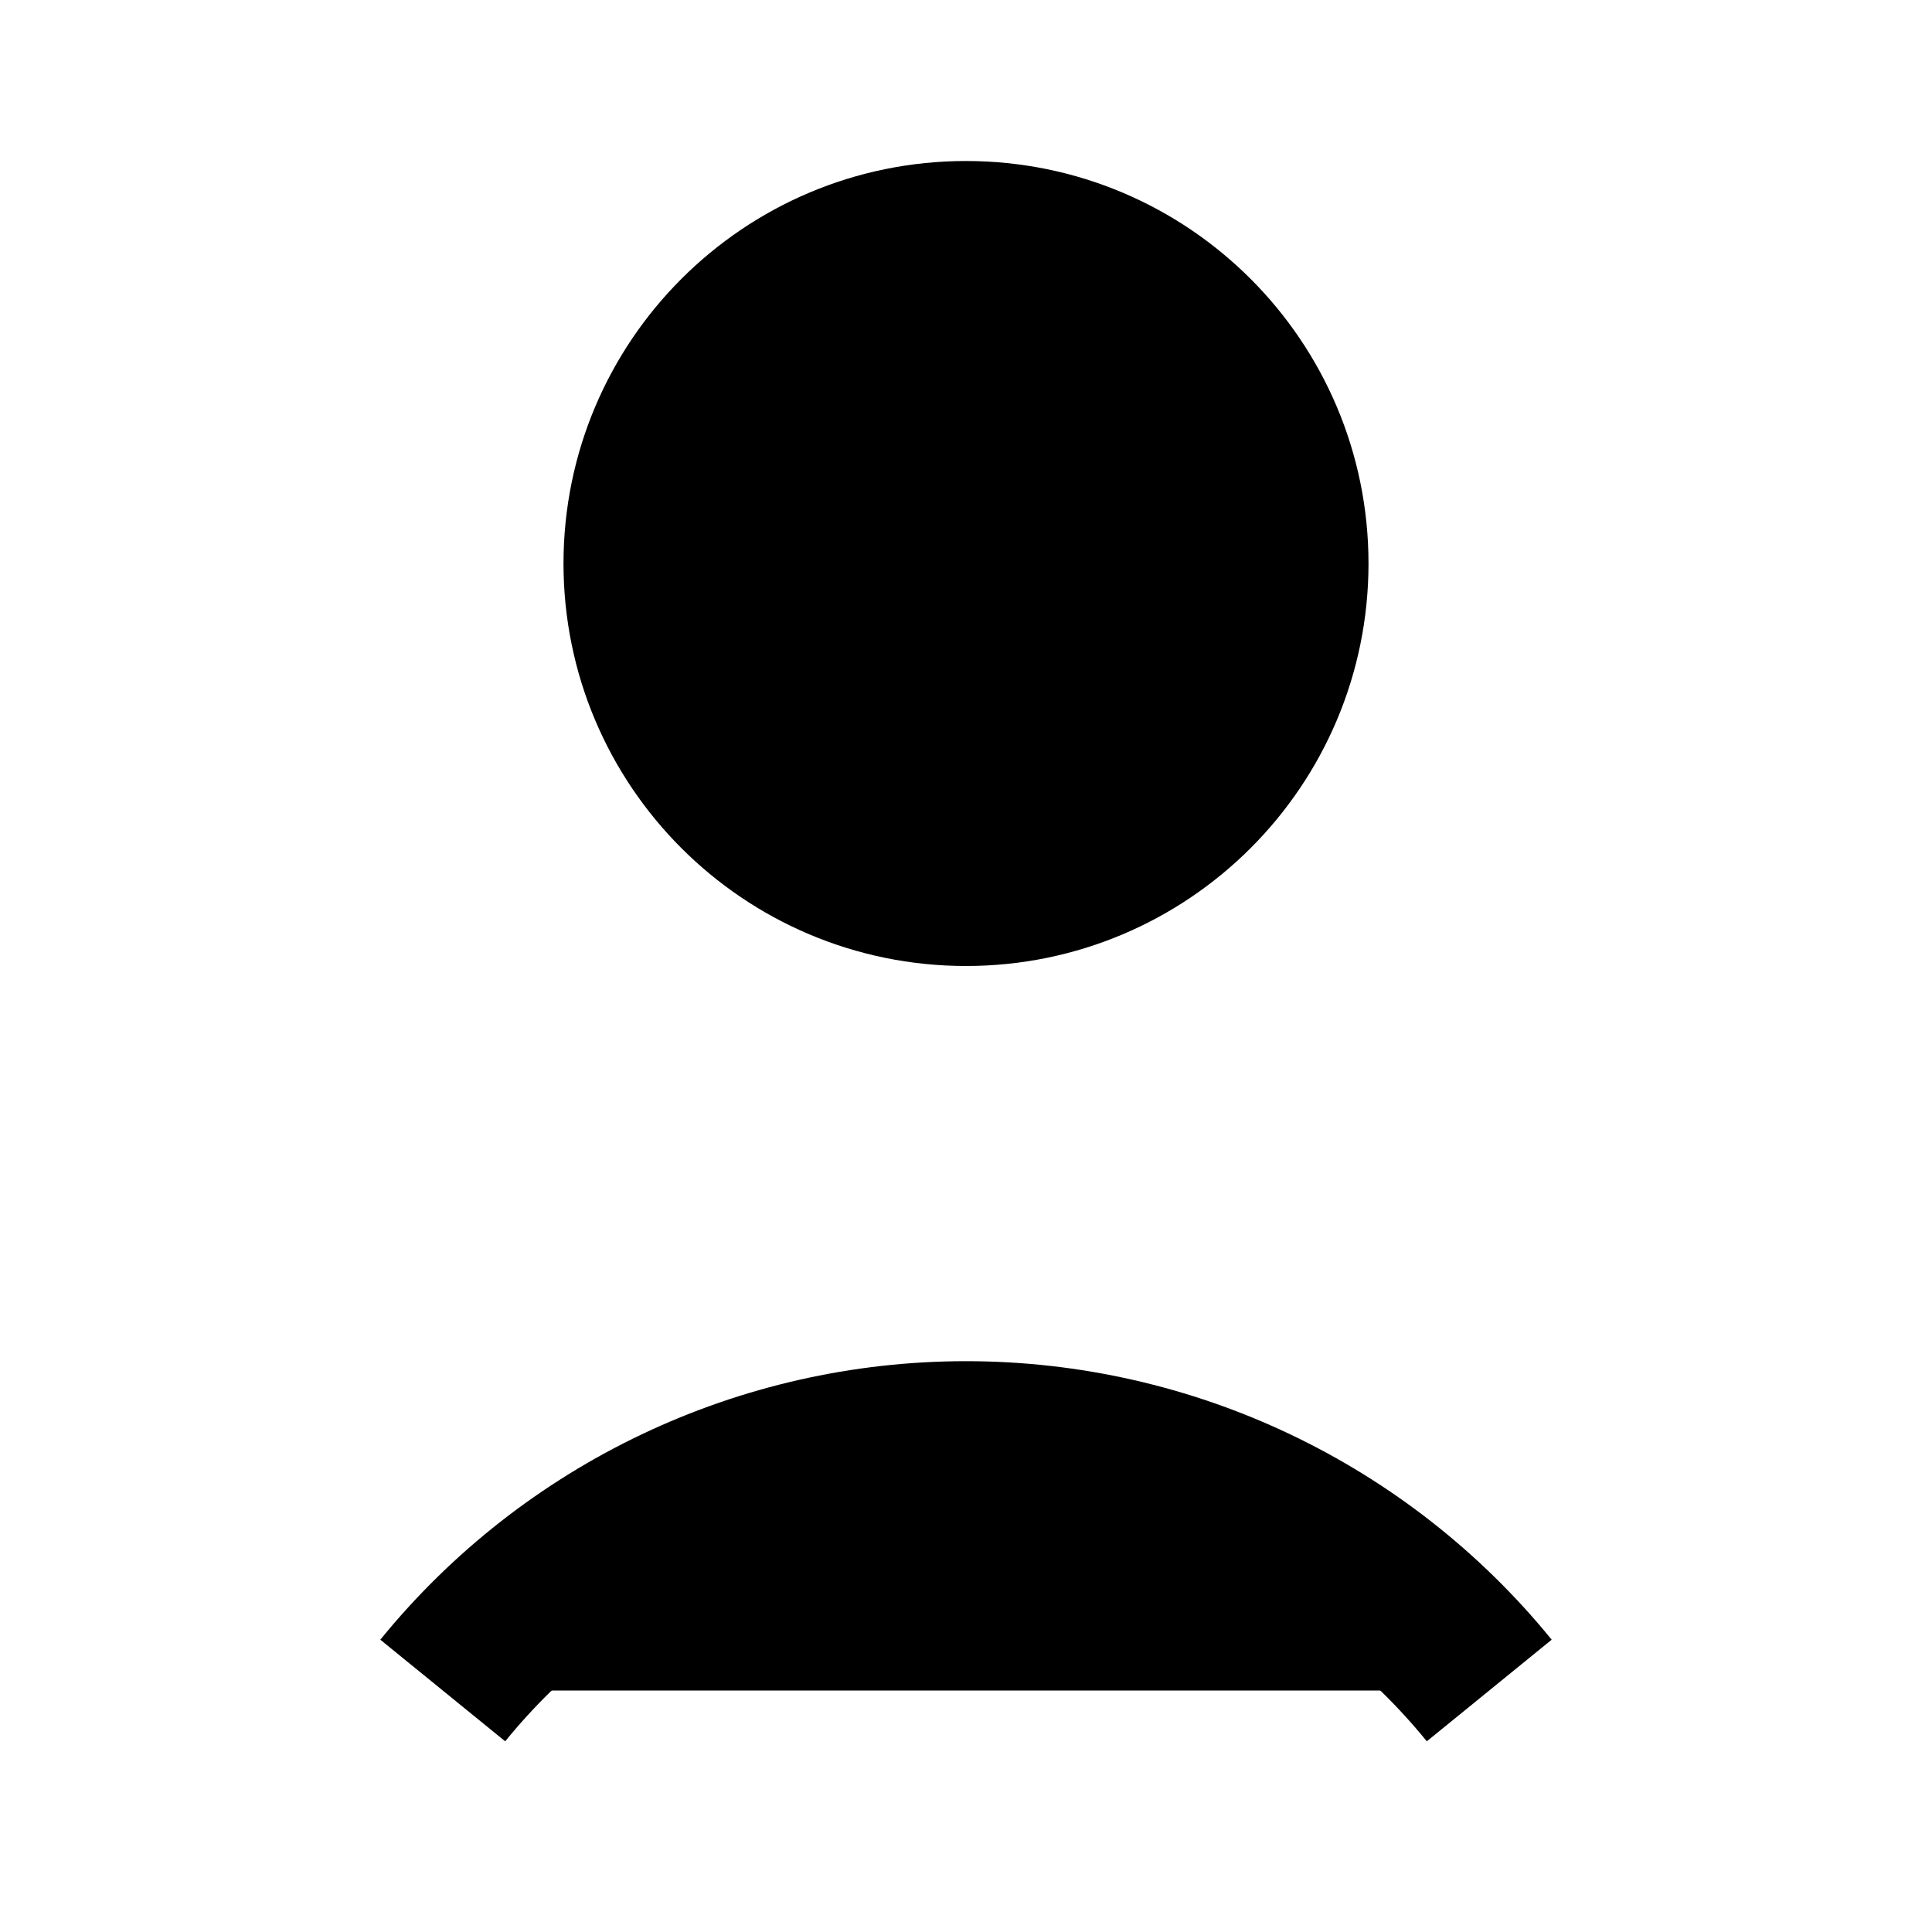
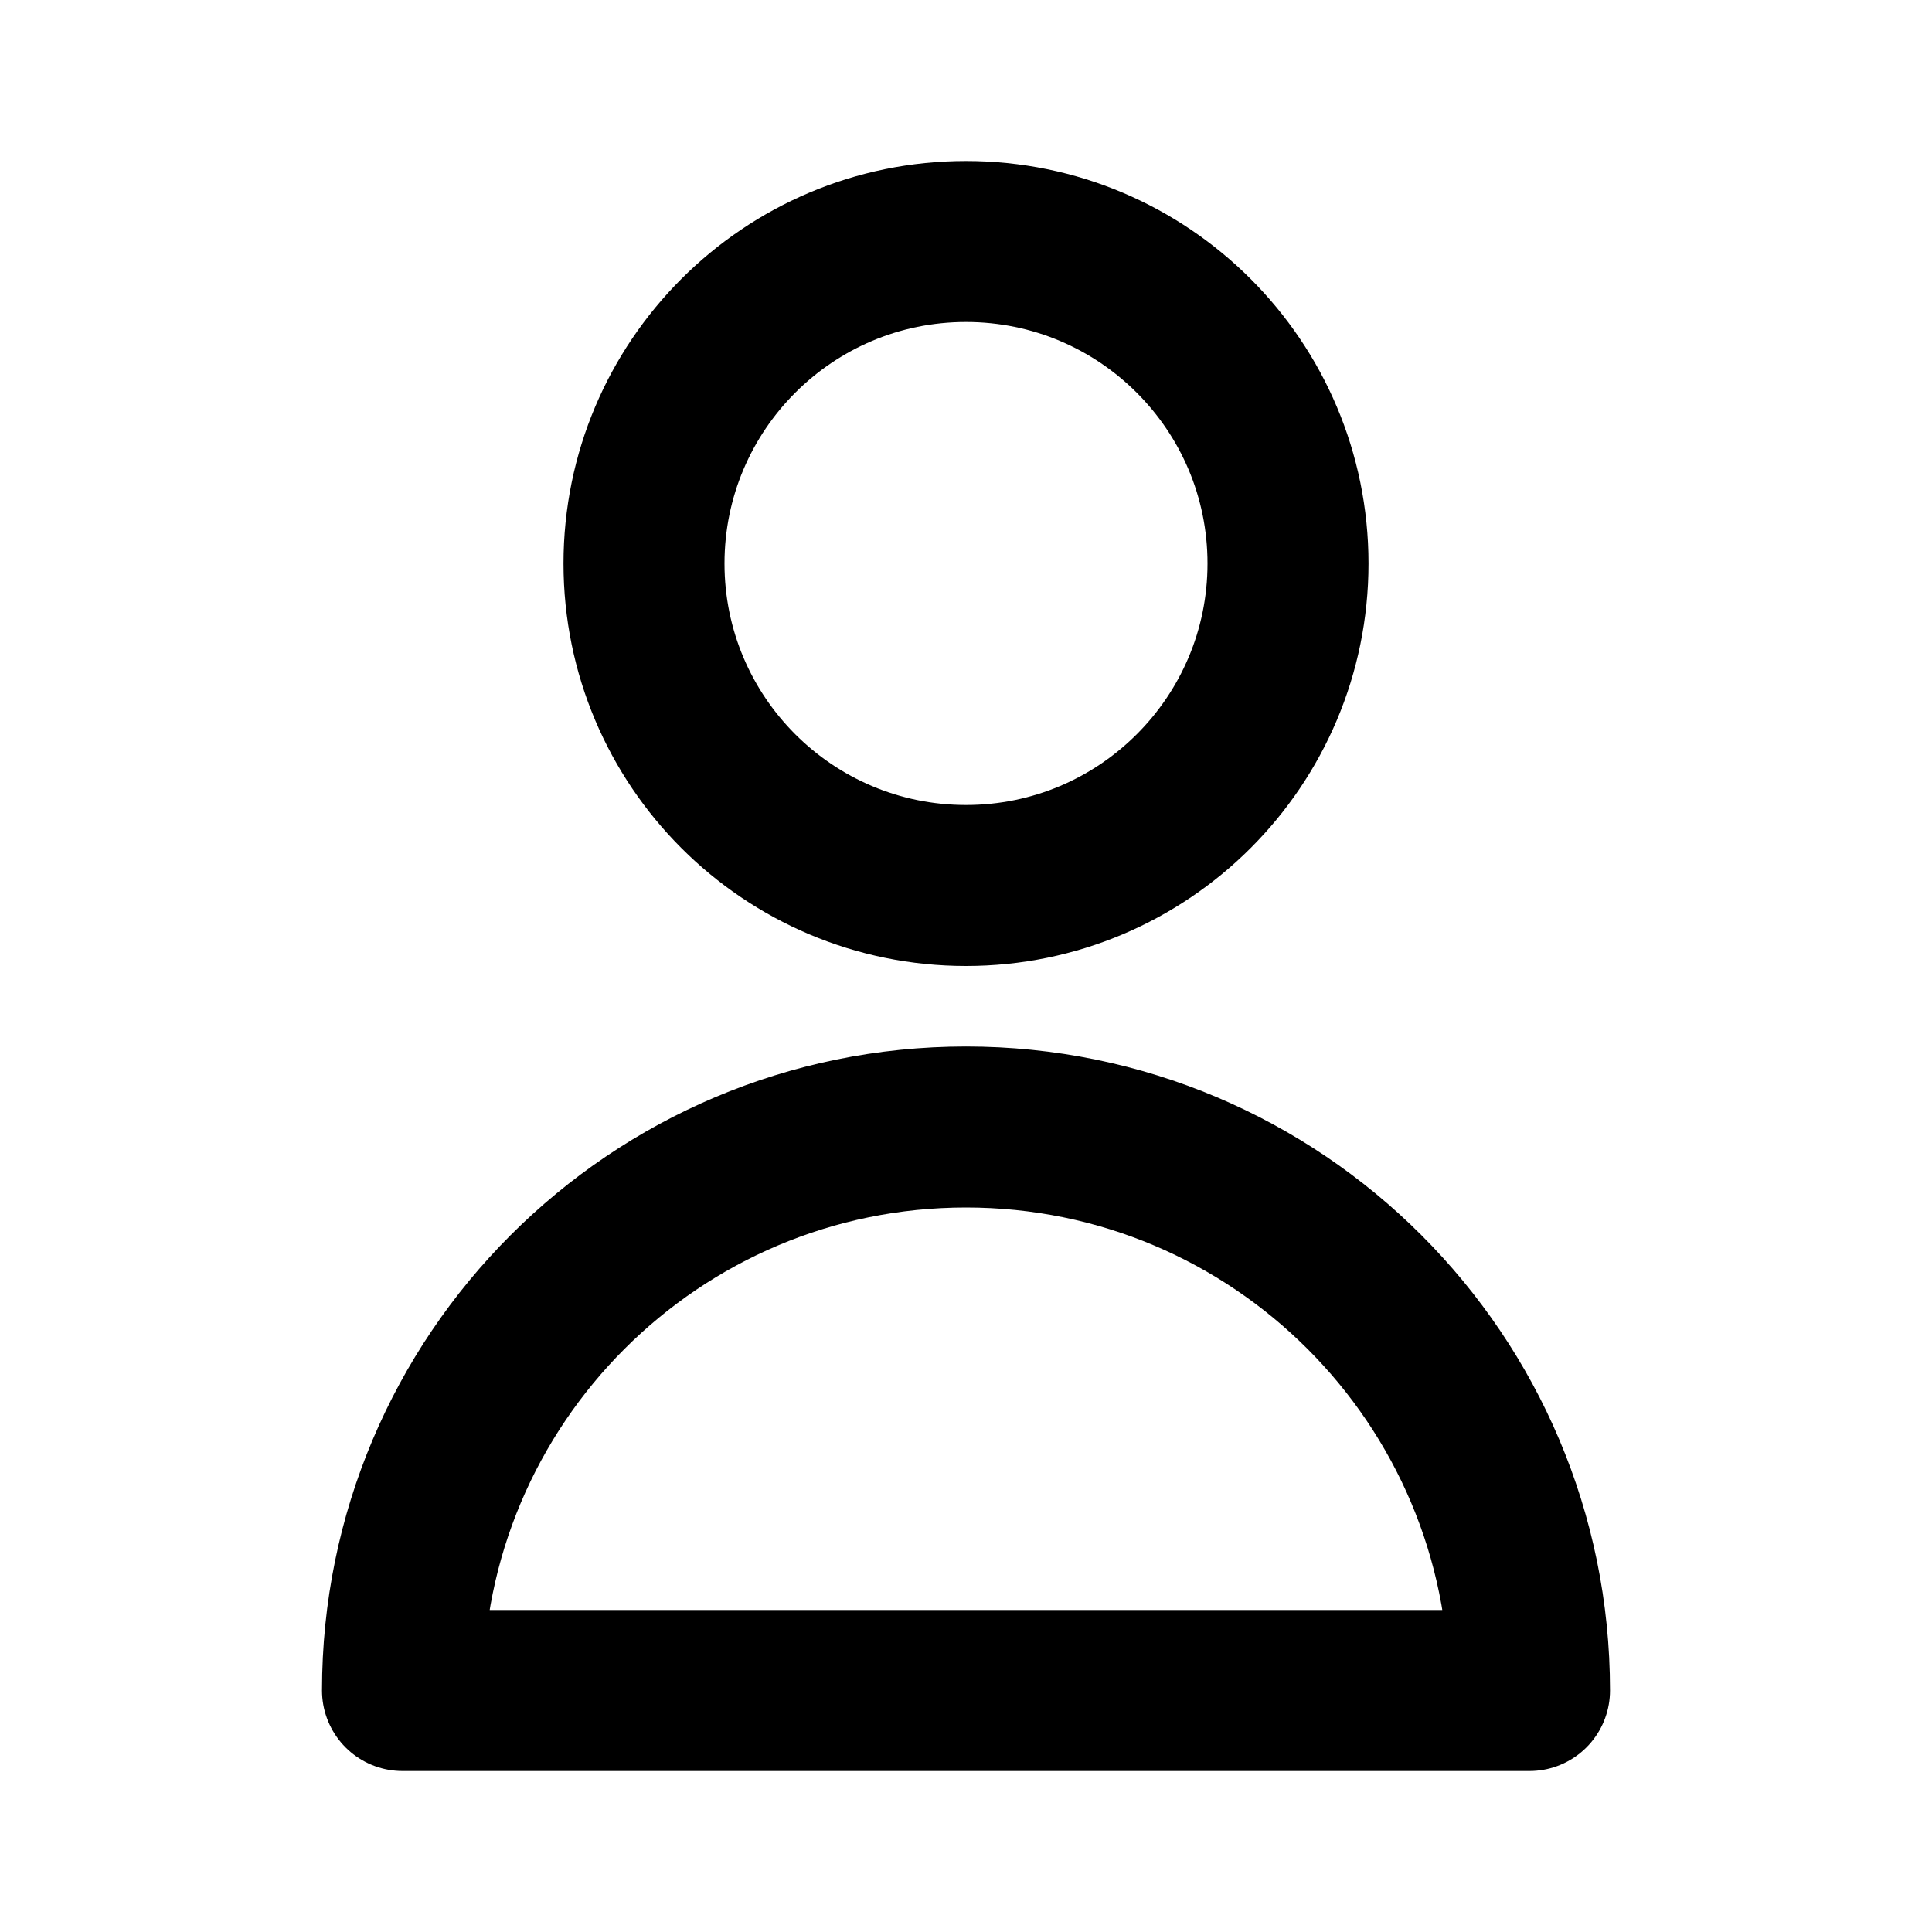
- <svg xmlns="http://www.w3.org/2000/svg" width="24" height="24" fill="currentColor" viewBox="0 0 24 24" stroke="currentColor" stroke-width="2">
-   <circle cx="12" cy="7" r="4" />
-   <path d="M5.5 21a8.38 8.38 0 0 1 13 0" />
+ <svg xmlns="http://www.w3.org/2000/svg" width="24px" height="24px" viewBox="0 0 24 24" fill="none">
+   <g id="SVGRepo_bgCarrier" stroke-width="0" />
+   <g id="SVGRepo_tracerCarrier" stroke-linecap="round" stroke-linejoin="round" />
+   <g id="SVGRepo_iconCarrier">
+     <path d="M16 7C16 9.209 14.209 11 12 11C9.791 11 8 9.209 8 7C8 4.791 9.791 3 12 3C14.209 3 16 4.791 16 7Z" stroke="#000000" stroke-width="2" stroke-linecap="round" stroke-linejoin="round" />
+     <path d="M12 14C8.134 14 5 17.134 5 21H19C19 17.134 15.866 14 12 14Z" stroke="#000000" stroke-width="2" stroke-linecap="round" stroke-linejoin="round" />
+   </g>
</svg>
